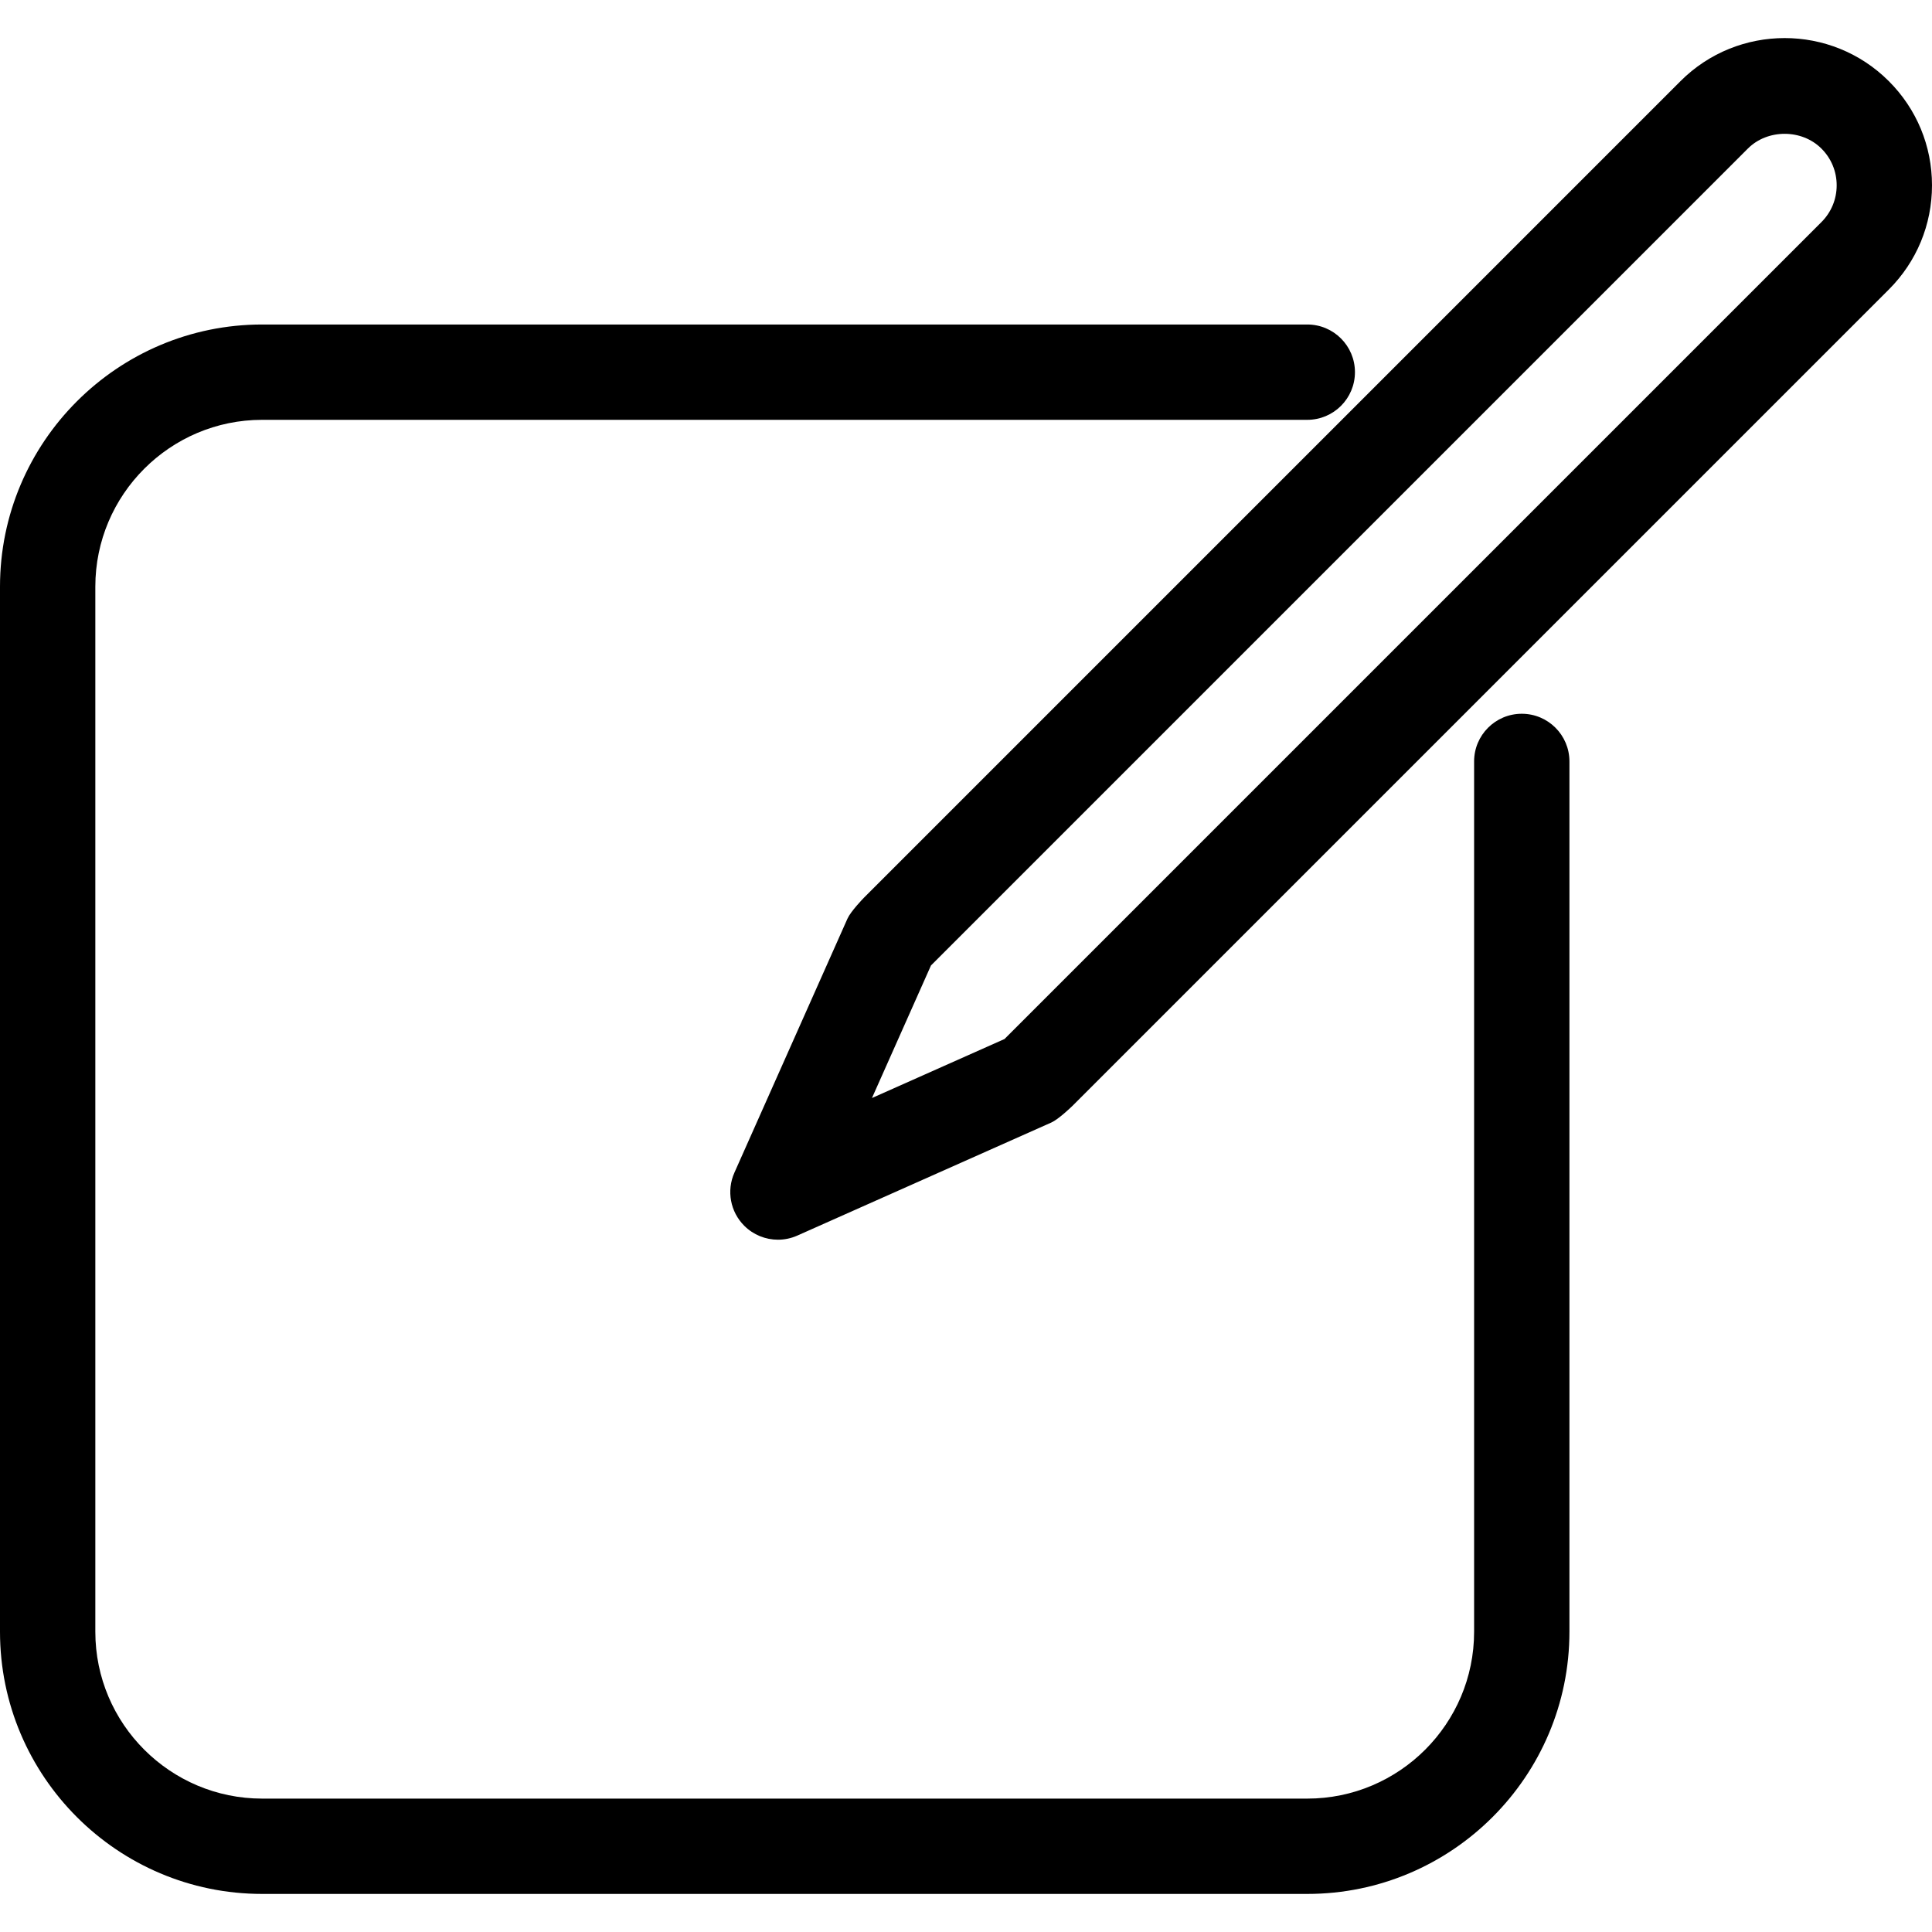
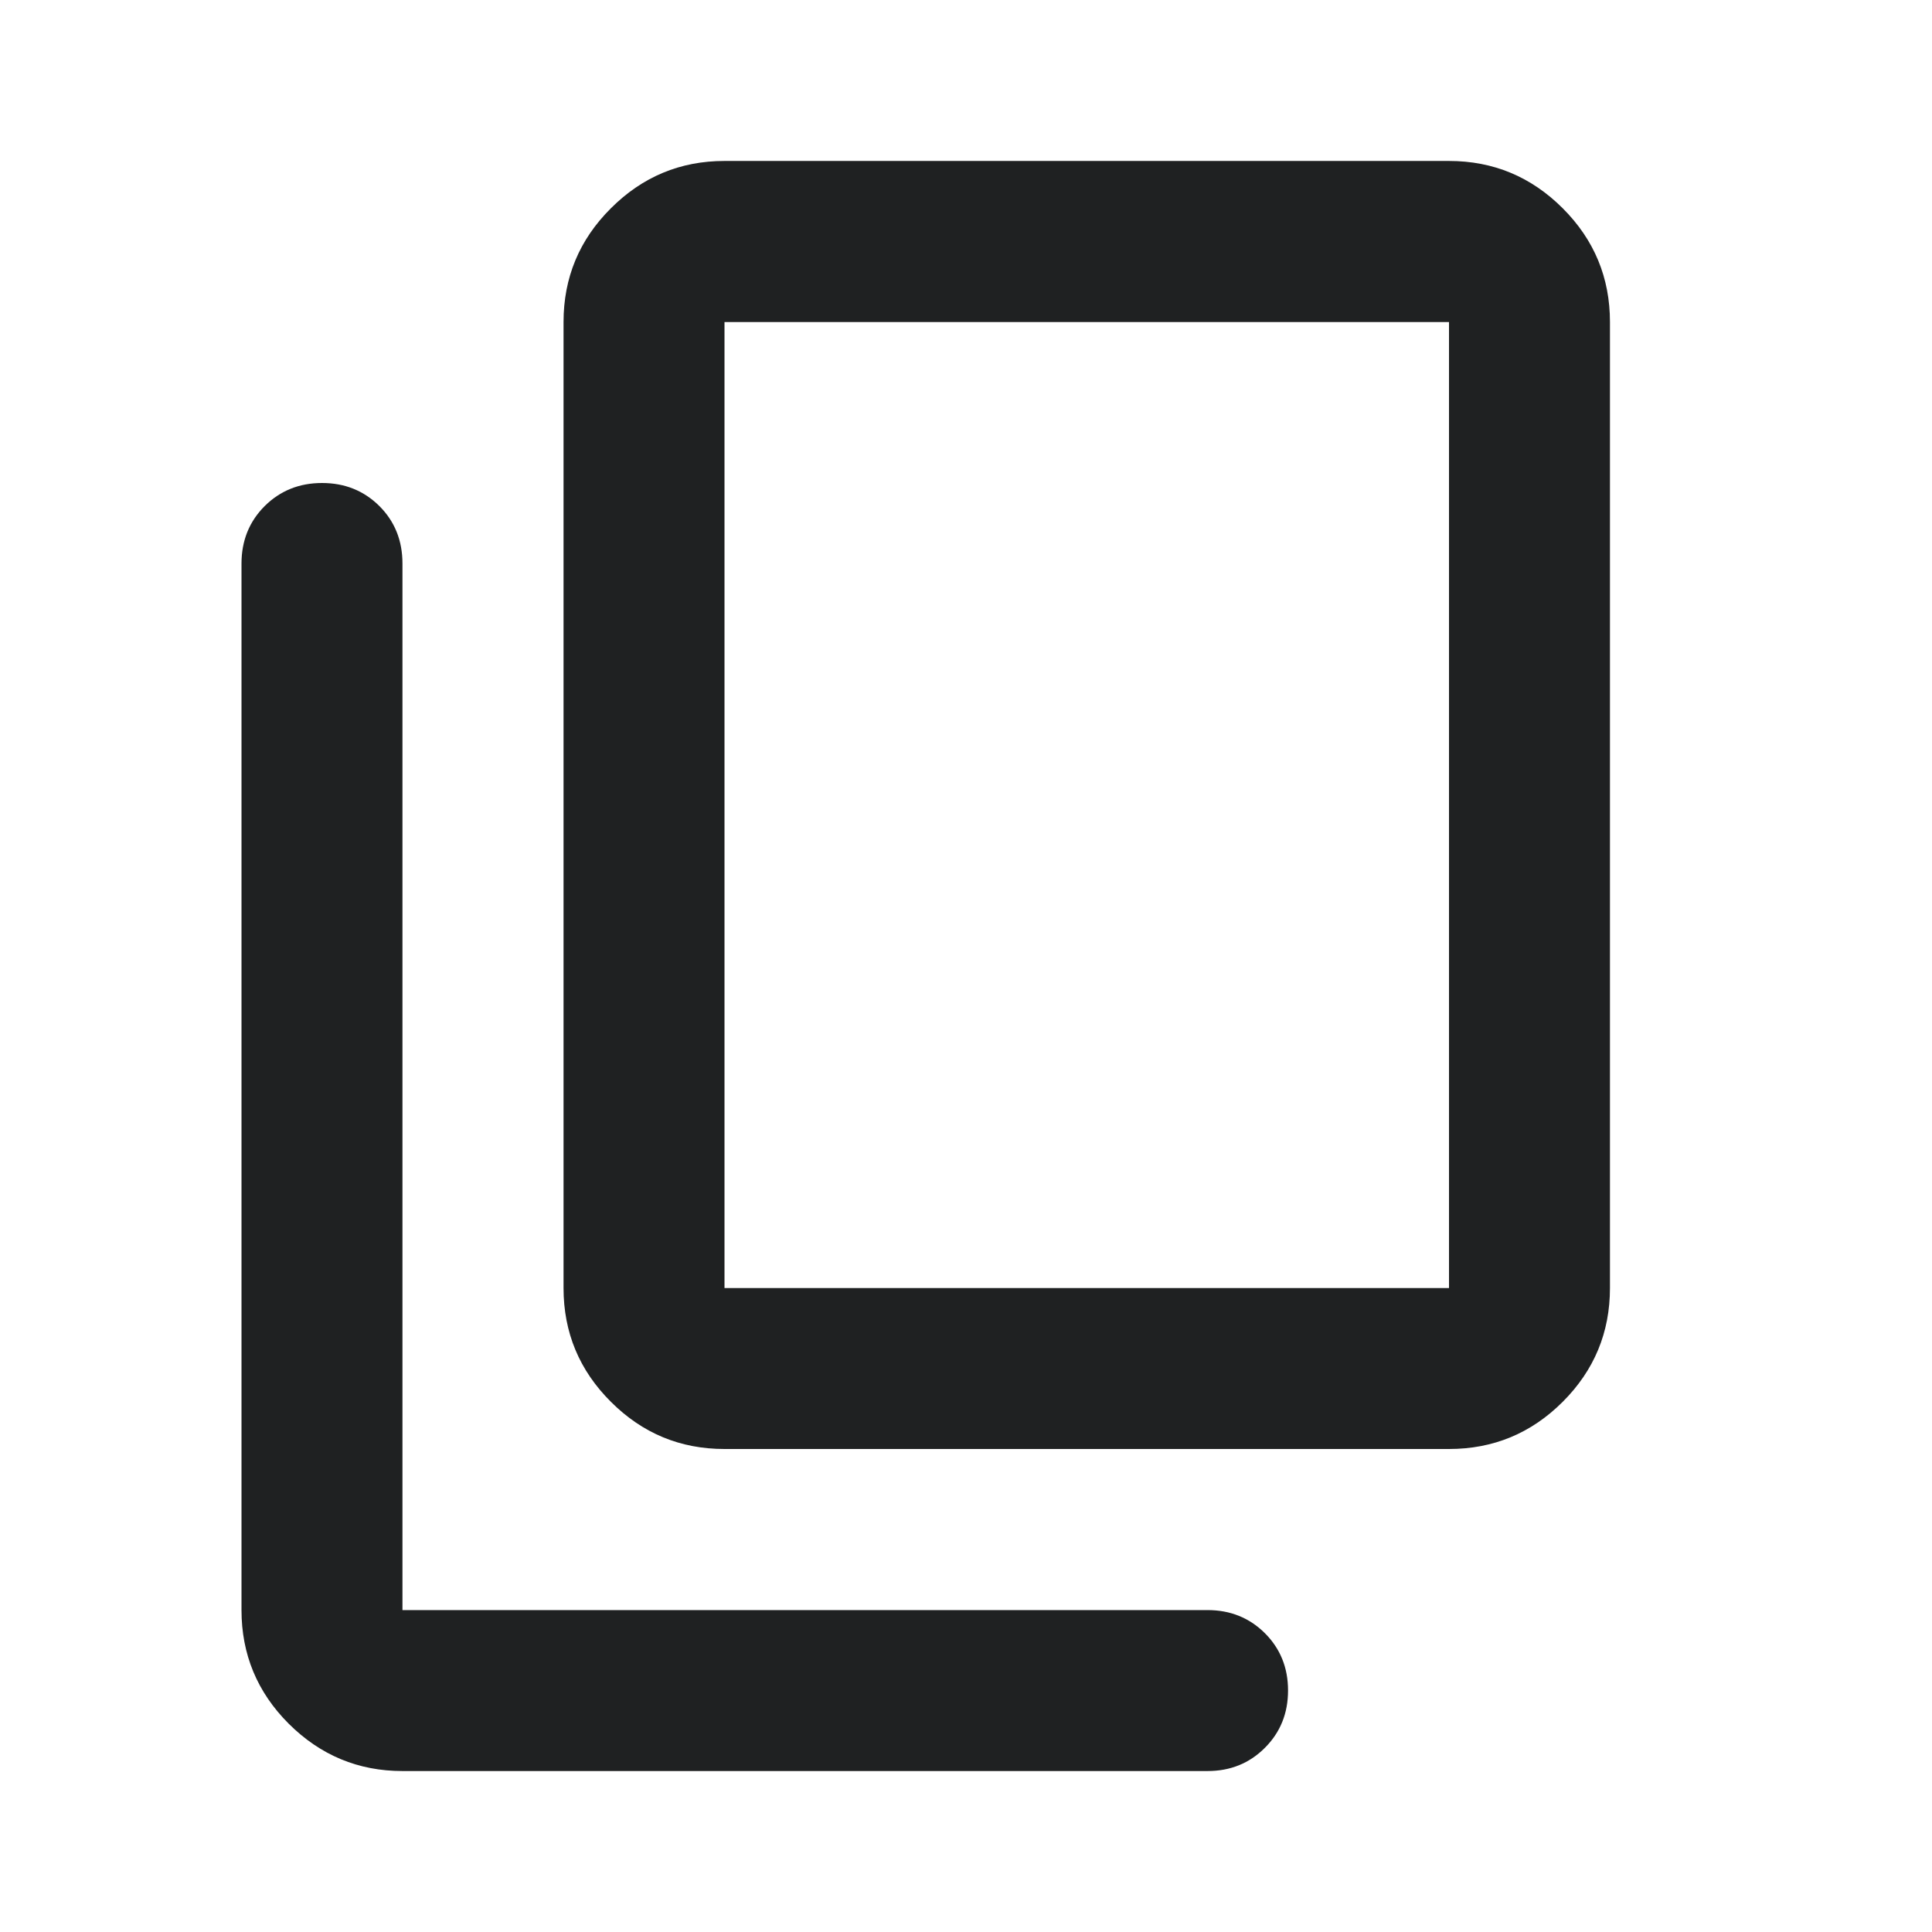
- <svg xmlns="http://www.w3.org/2000/svg" fill="#000000" version="1.1" id="Capa_1" width="800px" height="800px" viewBox="0 0 494.936 494.936" xml:space="preserve">
-   <g>
-     <g>
-       <path d="M389.844,182.85c-6.743,0-12.21,5.467-12.21,12.21v222.968c0,23.562-19.174,42.735-42.736,42.735H67.157    c-23.562,0-42.736-19.174-42.736-42.735V150.285c0-23.562,19.174-42.735,42.736-42.735h267.741c6.743,0,12.21-5.467,12.21-12.21    s-5.467-12.21-12.21-12.21H67.157C30.126,83.13,0,113.255,0,150.285v267.743c0,37.029,30.126,67.155,67.157,67.155h267.741    c37.03,0,67.156-30.126,67.156-67.155V195.061C402.054,188.318,396.587,182.85,389.844,182.85z" />
-       <path d="M483.876,20.791c-14.72-14.72-38.669-14.714-53.377,0L221.352,229.944c-0.28,0.28-3.434,3.559-4.251,5.396l-28.963,65.069    c-2.057,4.619-1.056,10.027,2.521,13.6c2.337,2.336,5.461,3.576,8.639,3.576c1.675,0,3.362-0.346,4.96-1.057l65.07-28.963    c1.83-0.815,5.114-3.97,5.396-4.25L483.876,74.169c7.131-7.131,11.06-16.61,11.06-26.692    C494.936,37.396,491.007,27.915,483.876,20.791z M466.61,56.897L257.457,266.05c-0.035,0.036-0.055,0.078-0.089,0.107    l-33.989,15.131L238.51,247.3c0.03-0.036,0.071-0.055,0.107-0.09L447.765,38.058c5.038-5.039,13.819-5.033,18.846,0.005    c2.518,2.51,3.905,5.855,3.905,9.414C470.516,51.036,469.127,54.38,466.61,56.897z" />
-     </g>
-   </g>
+ <svg xmlns="http://www.w3.org/2000/svg" width="16" height="16" viewBox="0 0 16 16" fill="none">
+   <path d="M6 12C5.633 12 5.32 11.87 5.059 11.609C4.797 11.348 4.667 11.034 4.667 10.667V2.667C4.667 2.3 4.797 1.986 5.059 1.725C5.32 1.464 5.633 1.333 6 1.333H12C12.367 1.333 12.681 1.464 12.942 1.725C13.203 1.986 13.333 2.3 13.333 2.667V10.667C13.333 11.034 13.203 11.348 12.942 11.609C12.681 11.87 12.367 12 12 12H6ZM6 10.667H12V2.667H6V10.667ZM3.333 14.667C2.967 14.667 2.653 14.536 2.391 14.275C2.13 14.014 2 13.7 2 13.334V4.667C2 4.478 2.064 4.319 2.192 4.191C2.32 4.064 2.478 4 2.667 4C2.856 4 3.014 4.064 3.142 4.191C3.27 4.319 3.333 4.478 3.333 4.667V13.334H10C10.189 13.334 10.347 13.398 10.475 13.525C10.603 13.653 10.667 13.811 10.667 14C10.667 14.189 10.603 14.347 10.475 14.475C10.347 14.603 10.189 14.667 10 14.667H3.333ZM6 2.667V10.667V2.667Z" fill="#1F2122" />
</svg>
